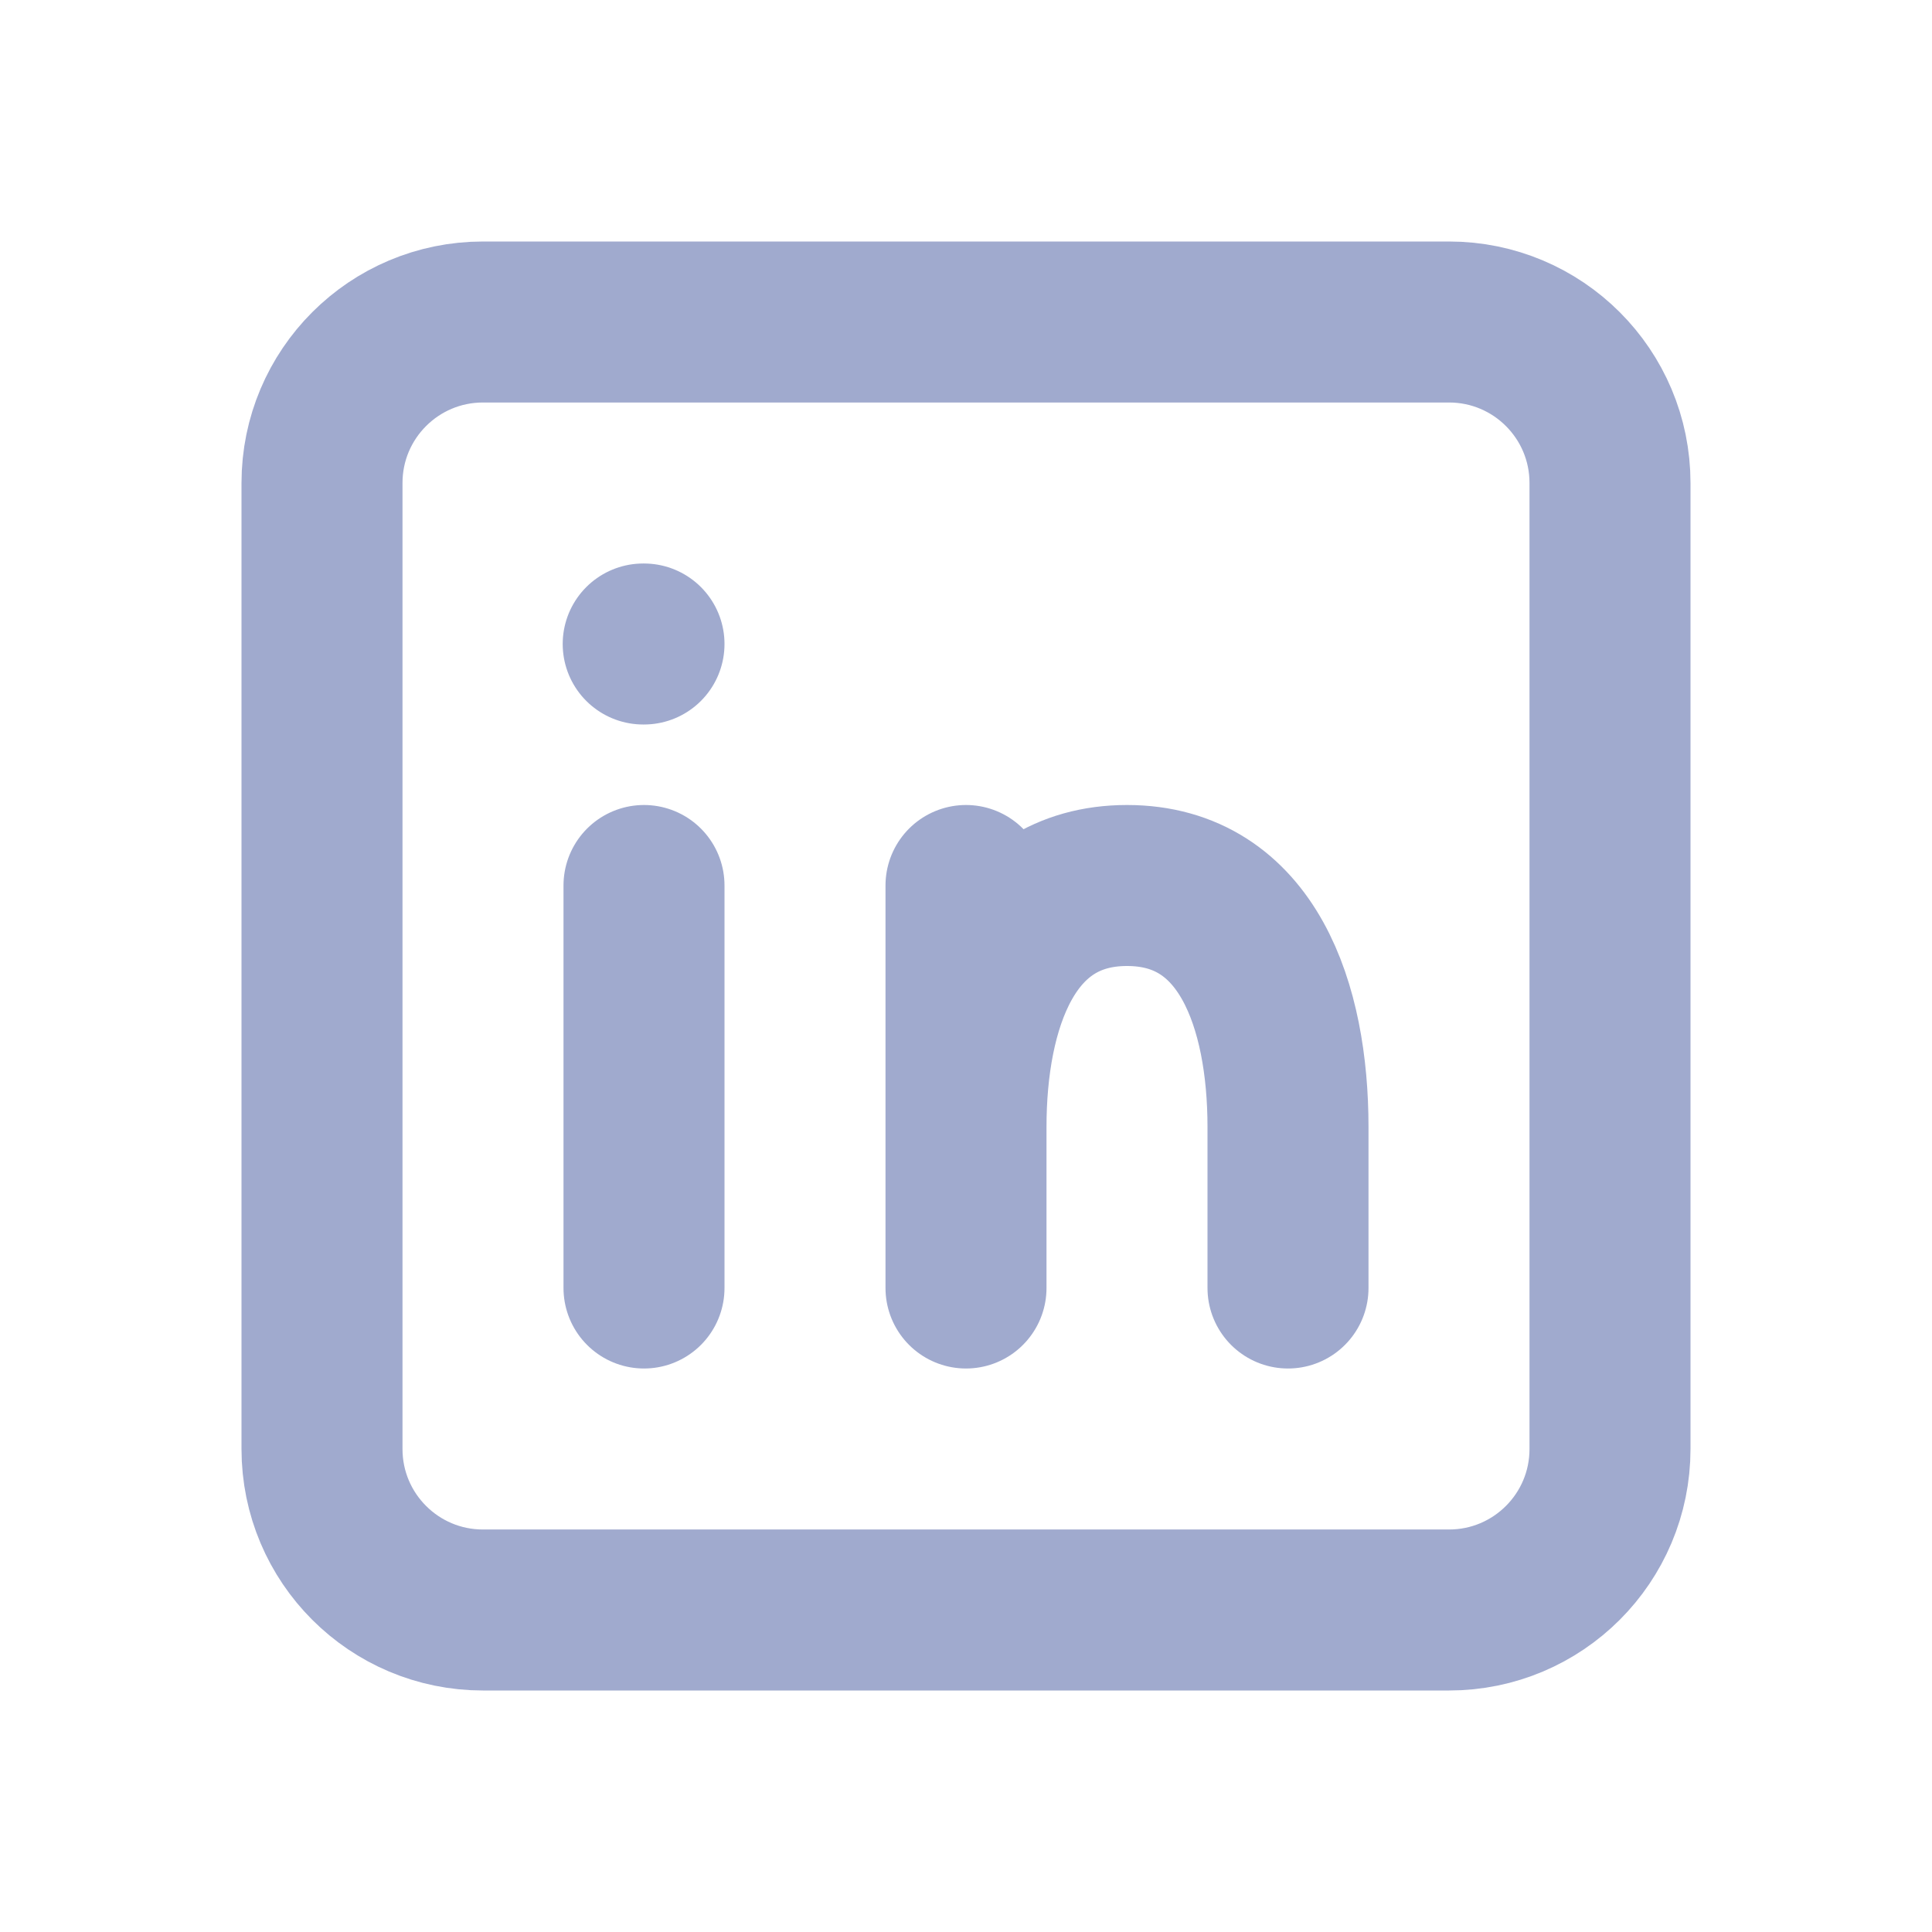
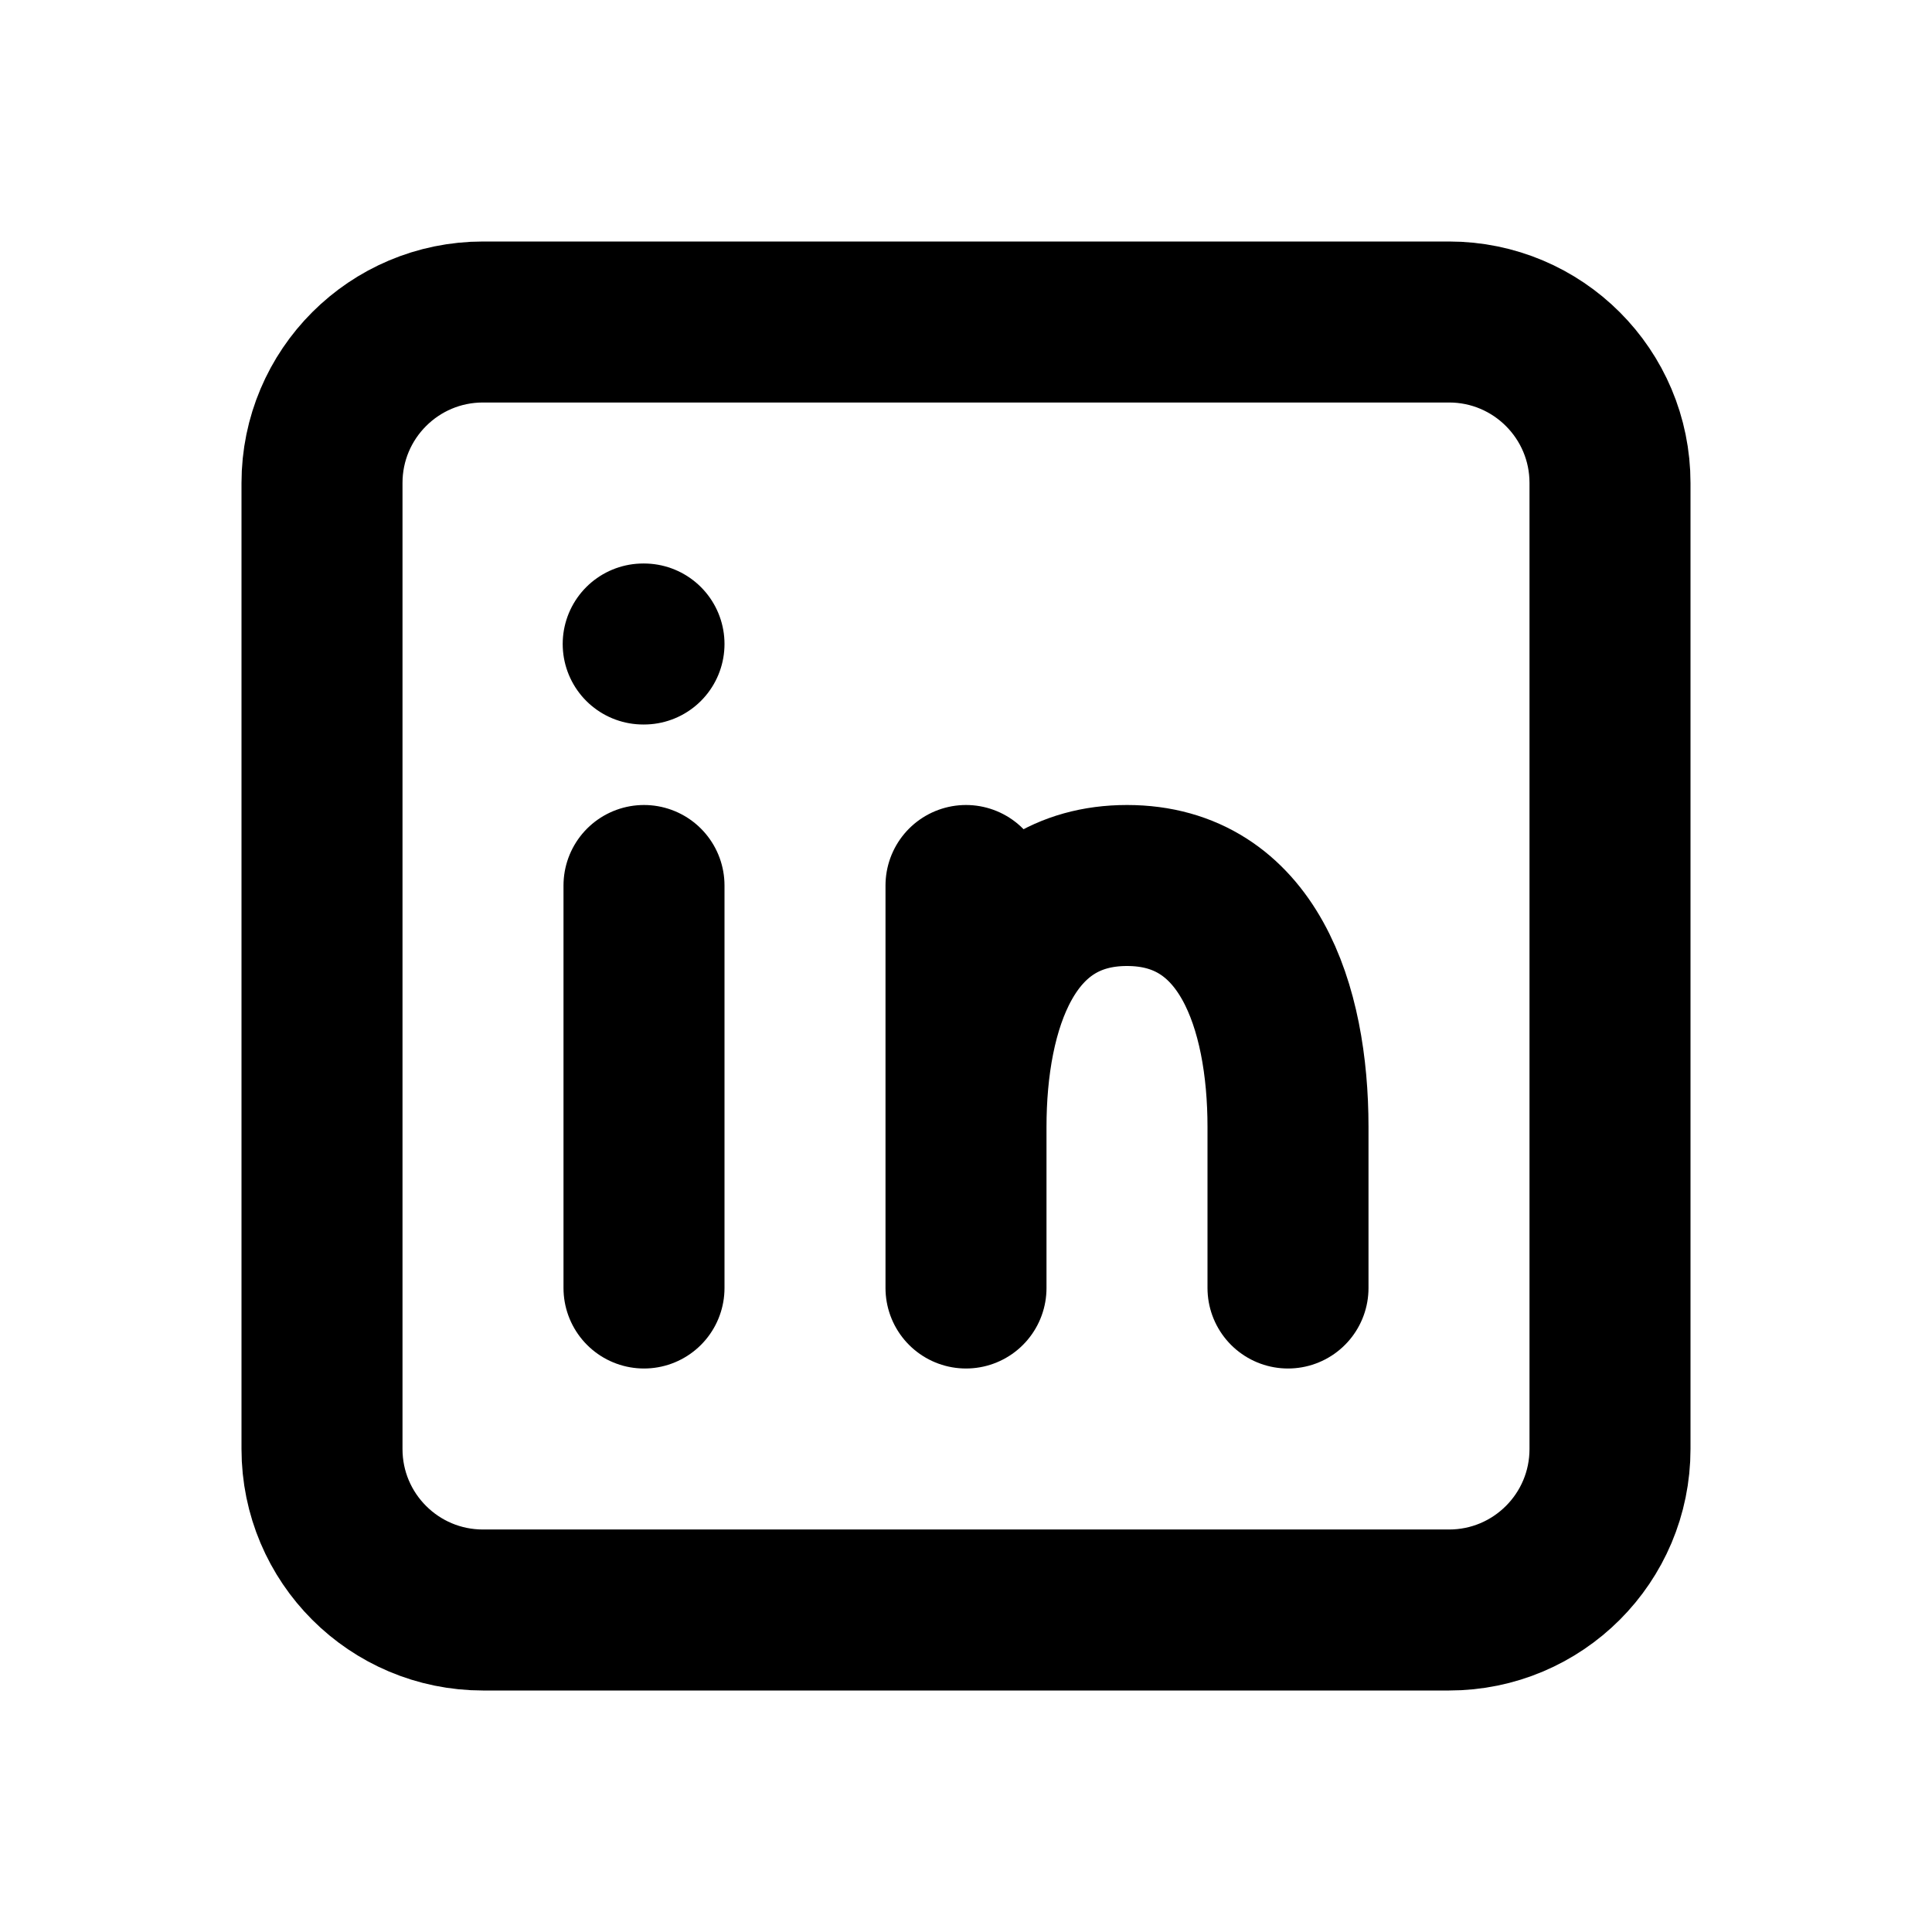
<svg xmlns="http://www.w3.org/2000/svg" width="800px" height="800px" viewBox="0 0 24 24" fill="none">
  <g id="SVGRepo_bgCarrier" stroke-width="0" />
  <g id="SVGRepo_tracerCarrier" stroke-linecap="round" stroke-linejoin="round" />
  <g id="SVGRepo_iconCarrier">
-     <path d="M8 16V11M12 16V14M12 11V14M16 16V14C16 12.5 15.5 11 14 11C12.5 11 12 12.5 12 14M7.99 8H8M6 20H18C19.105 20 20 19.105 20 18V6C20 4.895 19.105 4 18 4H6C4.895 4 4 4.895 4 6V18C4 19.105 4.895 20 6 20Z" stroke="#a0aace" stroke-width="2" stroke-linecap="round" stroke-linejoin="round" />
+     <path d="M8 16V11M12 16V14M12 11V14M16 16V14C16 12.5 15.5 11 14 11C12.5 11 12 12.5 12 14M7.99 8H8M6 20H18C19.105 20 20 19.105 20 18V6C20 4.895 19.105 4 18 4H6C4.895 4 4 4.895 4 6V18C4 19.105 4.895 20 6 20Z" stroke="currentColor" stroke-width="2" stroke-linecap="round" stroke-linejoin="round" />
  </g>
</svg>
